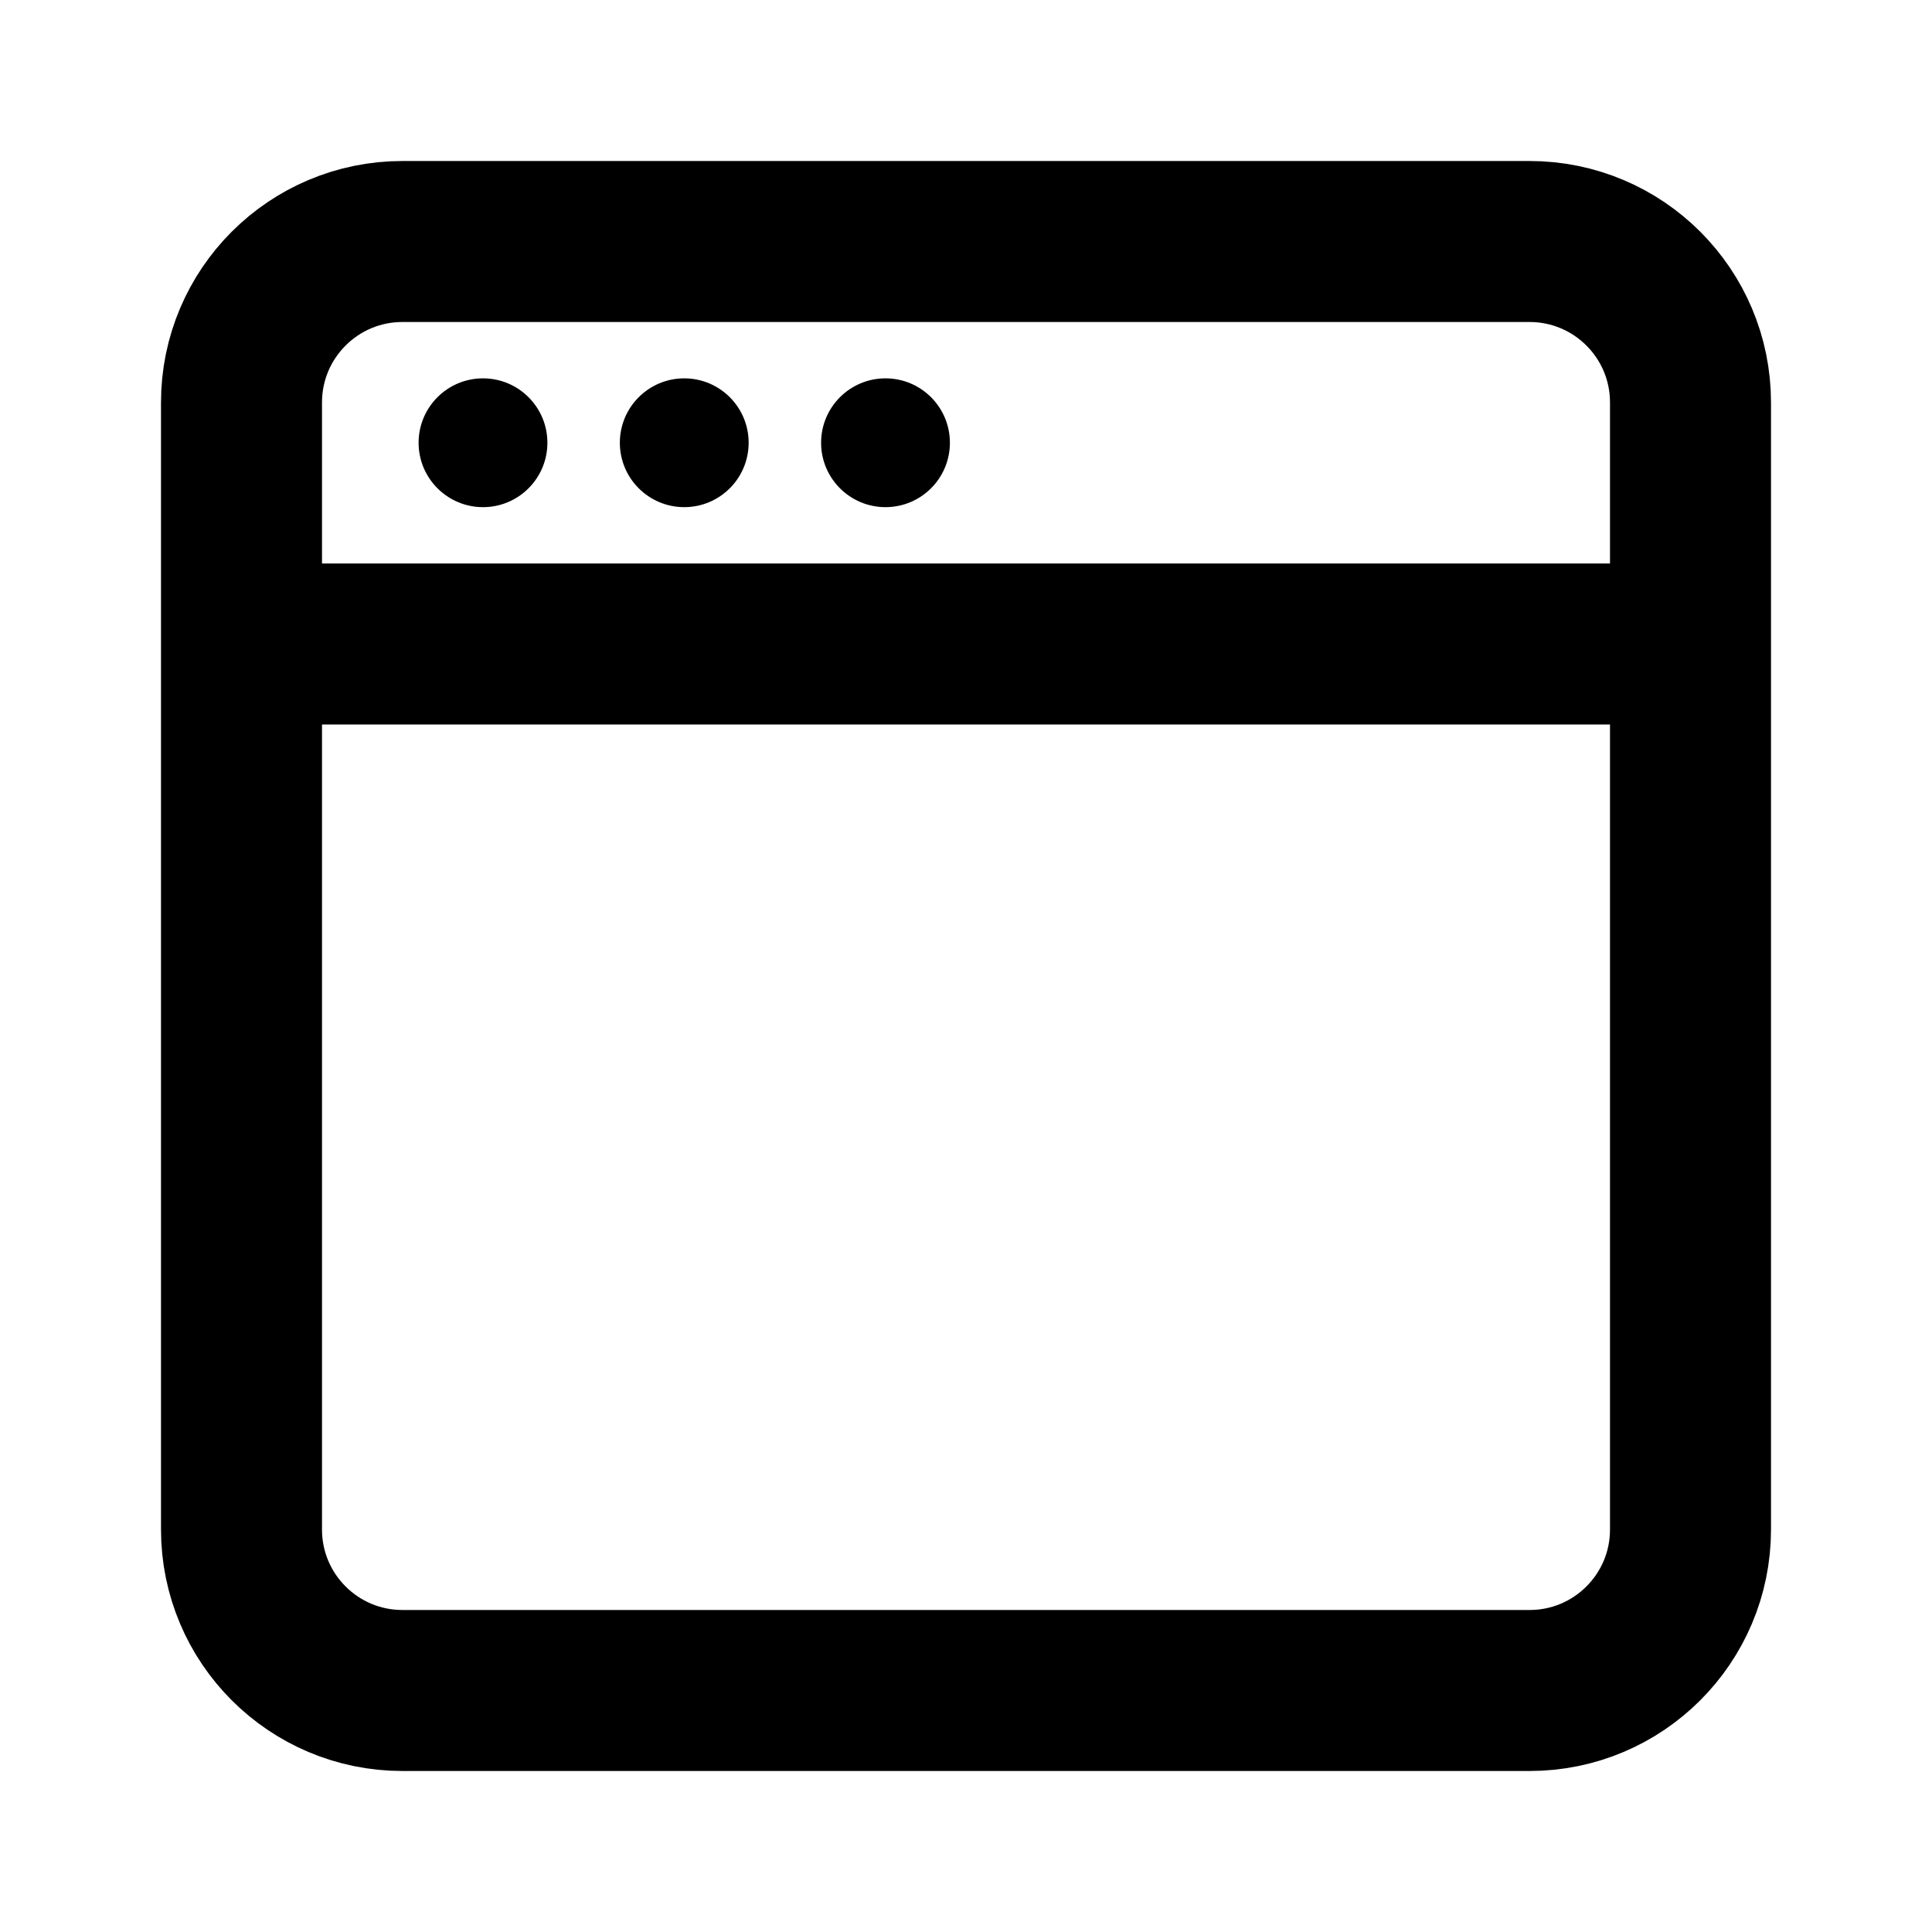
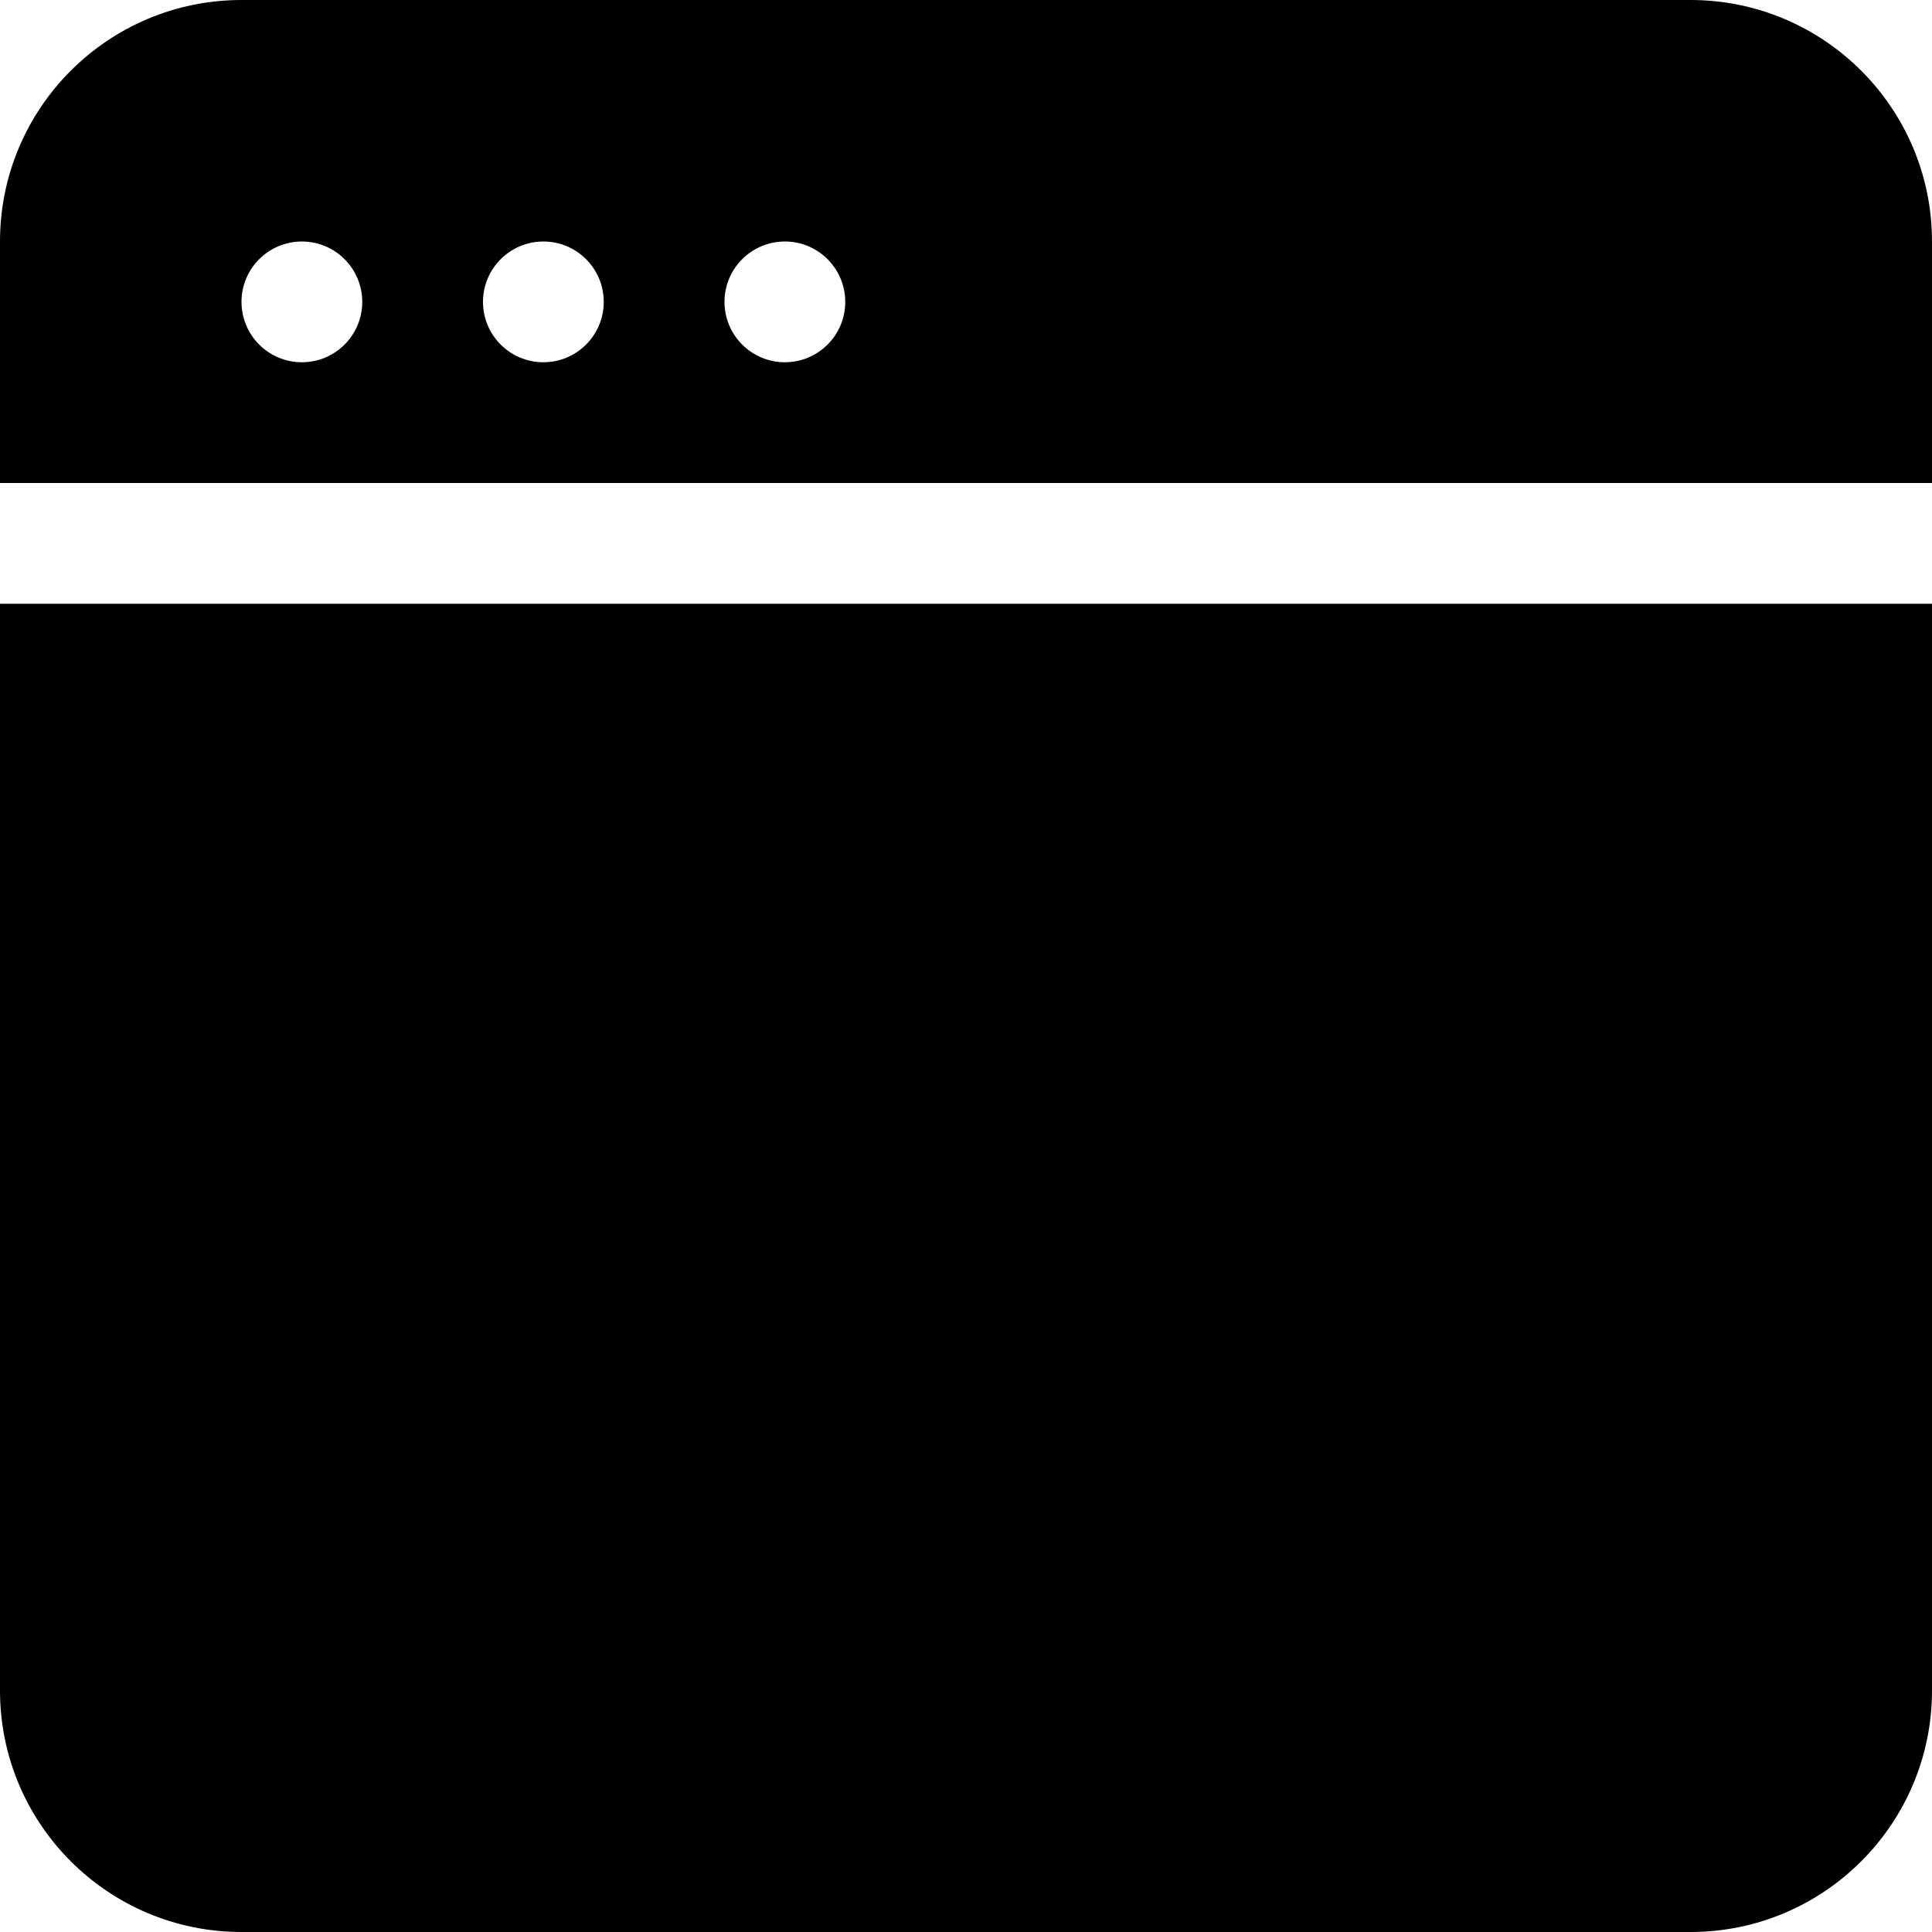
- <svg xmlns="http://www.w3.org/2000/svg" width="800px" height="800px" viewBox="0 0 24 24" fill="none">
-   <path d="M3 5C3 3.895 3.895 3 5 3H19C20.105 3 21 3.895 21 5V19C21 20.105 20.105 21 19 21H5C3.895 21 3 20.105 3 19V5Z" stroke="#000000" stroke-width="2" />
-   <path d="M3 8H21" stroke="#000000" stroke-width="2" />
-   <circle cx="6" cy="5.5" r="0.8" fill="#000000" />
-   <circle cx="8.5" cy="5.5" r="0.8" fill="#000000" />
-   <circle cx="11" cy="5.5" r="0.8" fill="#000000" />
+ <svg xmlns="http://www.w3.org/2000/svg" width="800px" height="800px" viewBox="0 0 32 32" version="1.1">
+   <defs>
+ 
+ </defs>
+   <g id="Page-1" stroke="none" stroke-width="1" fill="none" fill-rule="evenodd">
+     <g id="Icon-Set-Filled" transform="translate(-258, -673)" fill="#000000">
+       <path d="M258,701 C258,703.209 259.791,705 262,705 L286,705 C288.209,705 290,703.209 290,701 L290,683 L258,683 L258,701 L258,701 Z M271,679 C270.448,679 270,678.553 270,678 C270,677.448 270.448,677 271,677 C271.552,677 272,677.448 272,678 C272,678.553 271.552,679 271,679 L271,679 Z M267,679 C266.448,679 266,678.553 266,678 C266,677.448 266.448,677 267,677 C267.552,677 268,677.448 268,678 C268,678.553 267.552,679 267,679 L267,679 Z M263,679 C262.448,679 262,678.553 262,678 C262,677.448 262.448,677 263,677 C263.552,677 264,677.448 264,678 C264,678.553 263.552,679 263,679 L263,679 Z M286,673 L262,673 C259.791,673 258,674.791 258,677 L258,681 L290,681 L290,677 C290,674.791 288.209,673 286,673 L286,673 Z" id="browser">
+ 
+ </path>
+     </g>
+   </g>
</svg>
